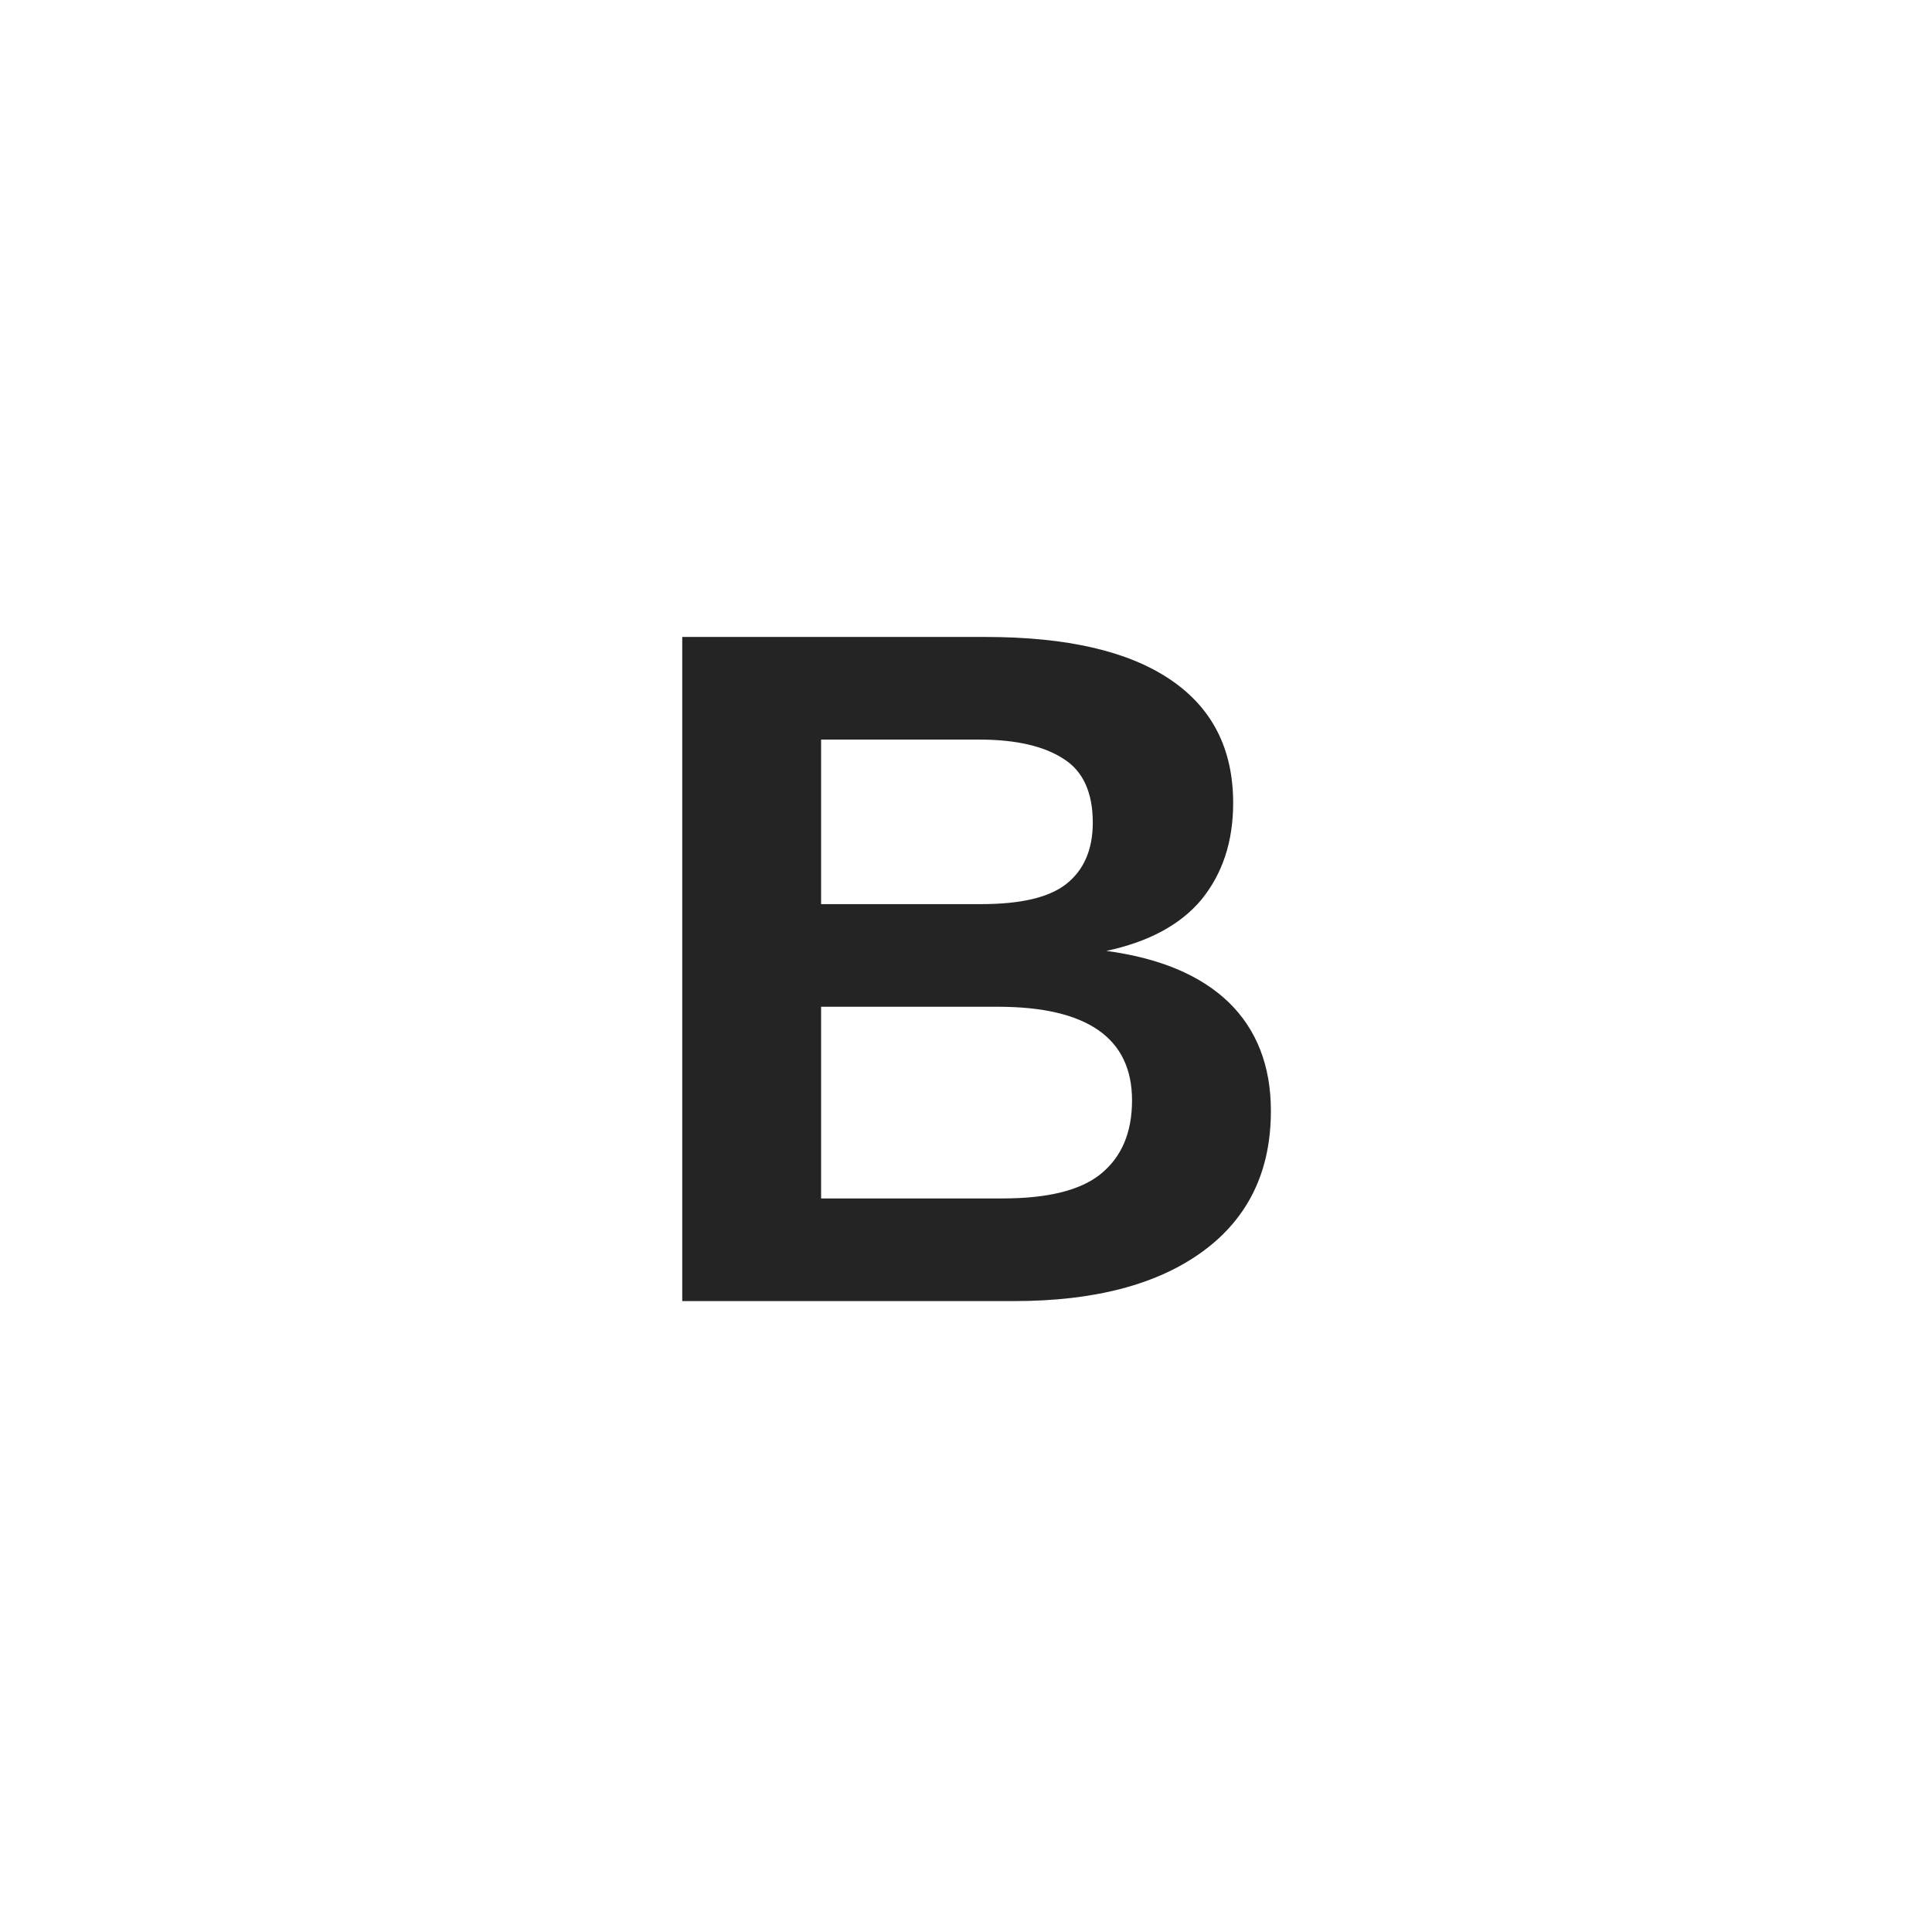
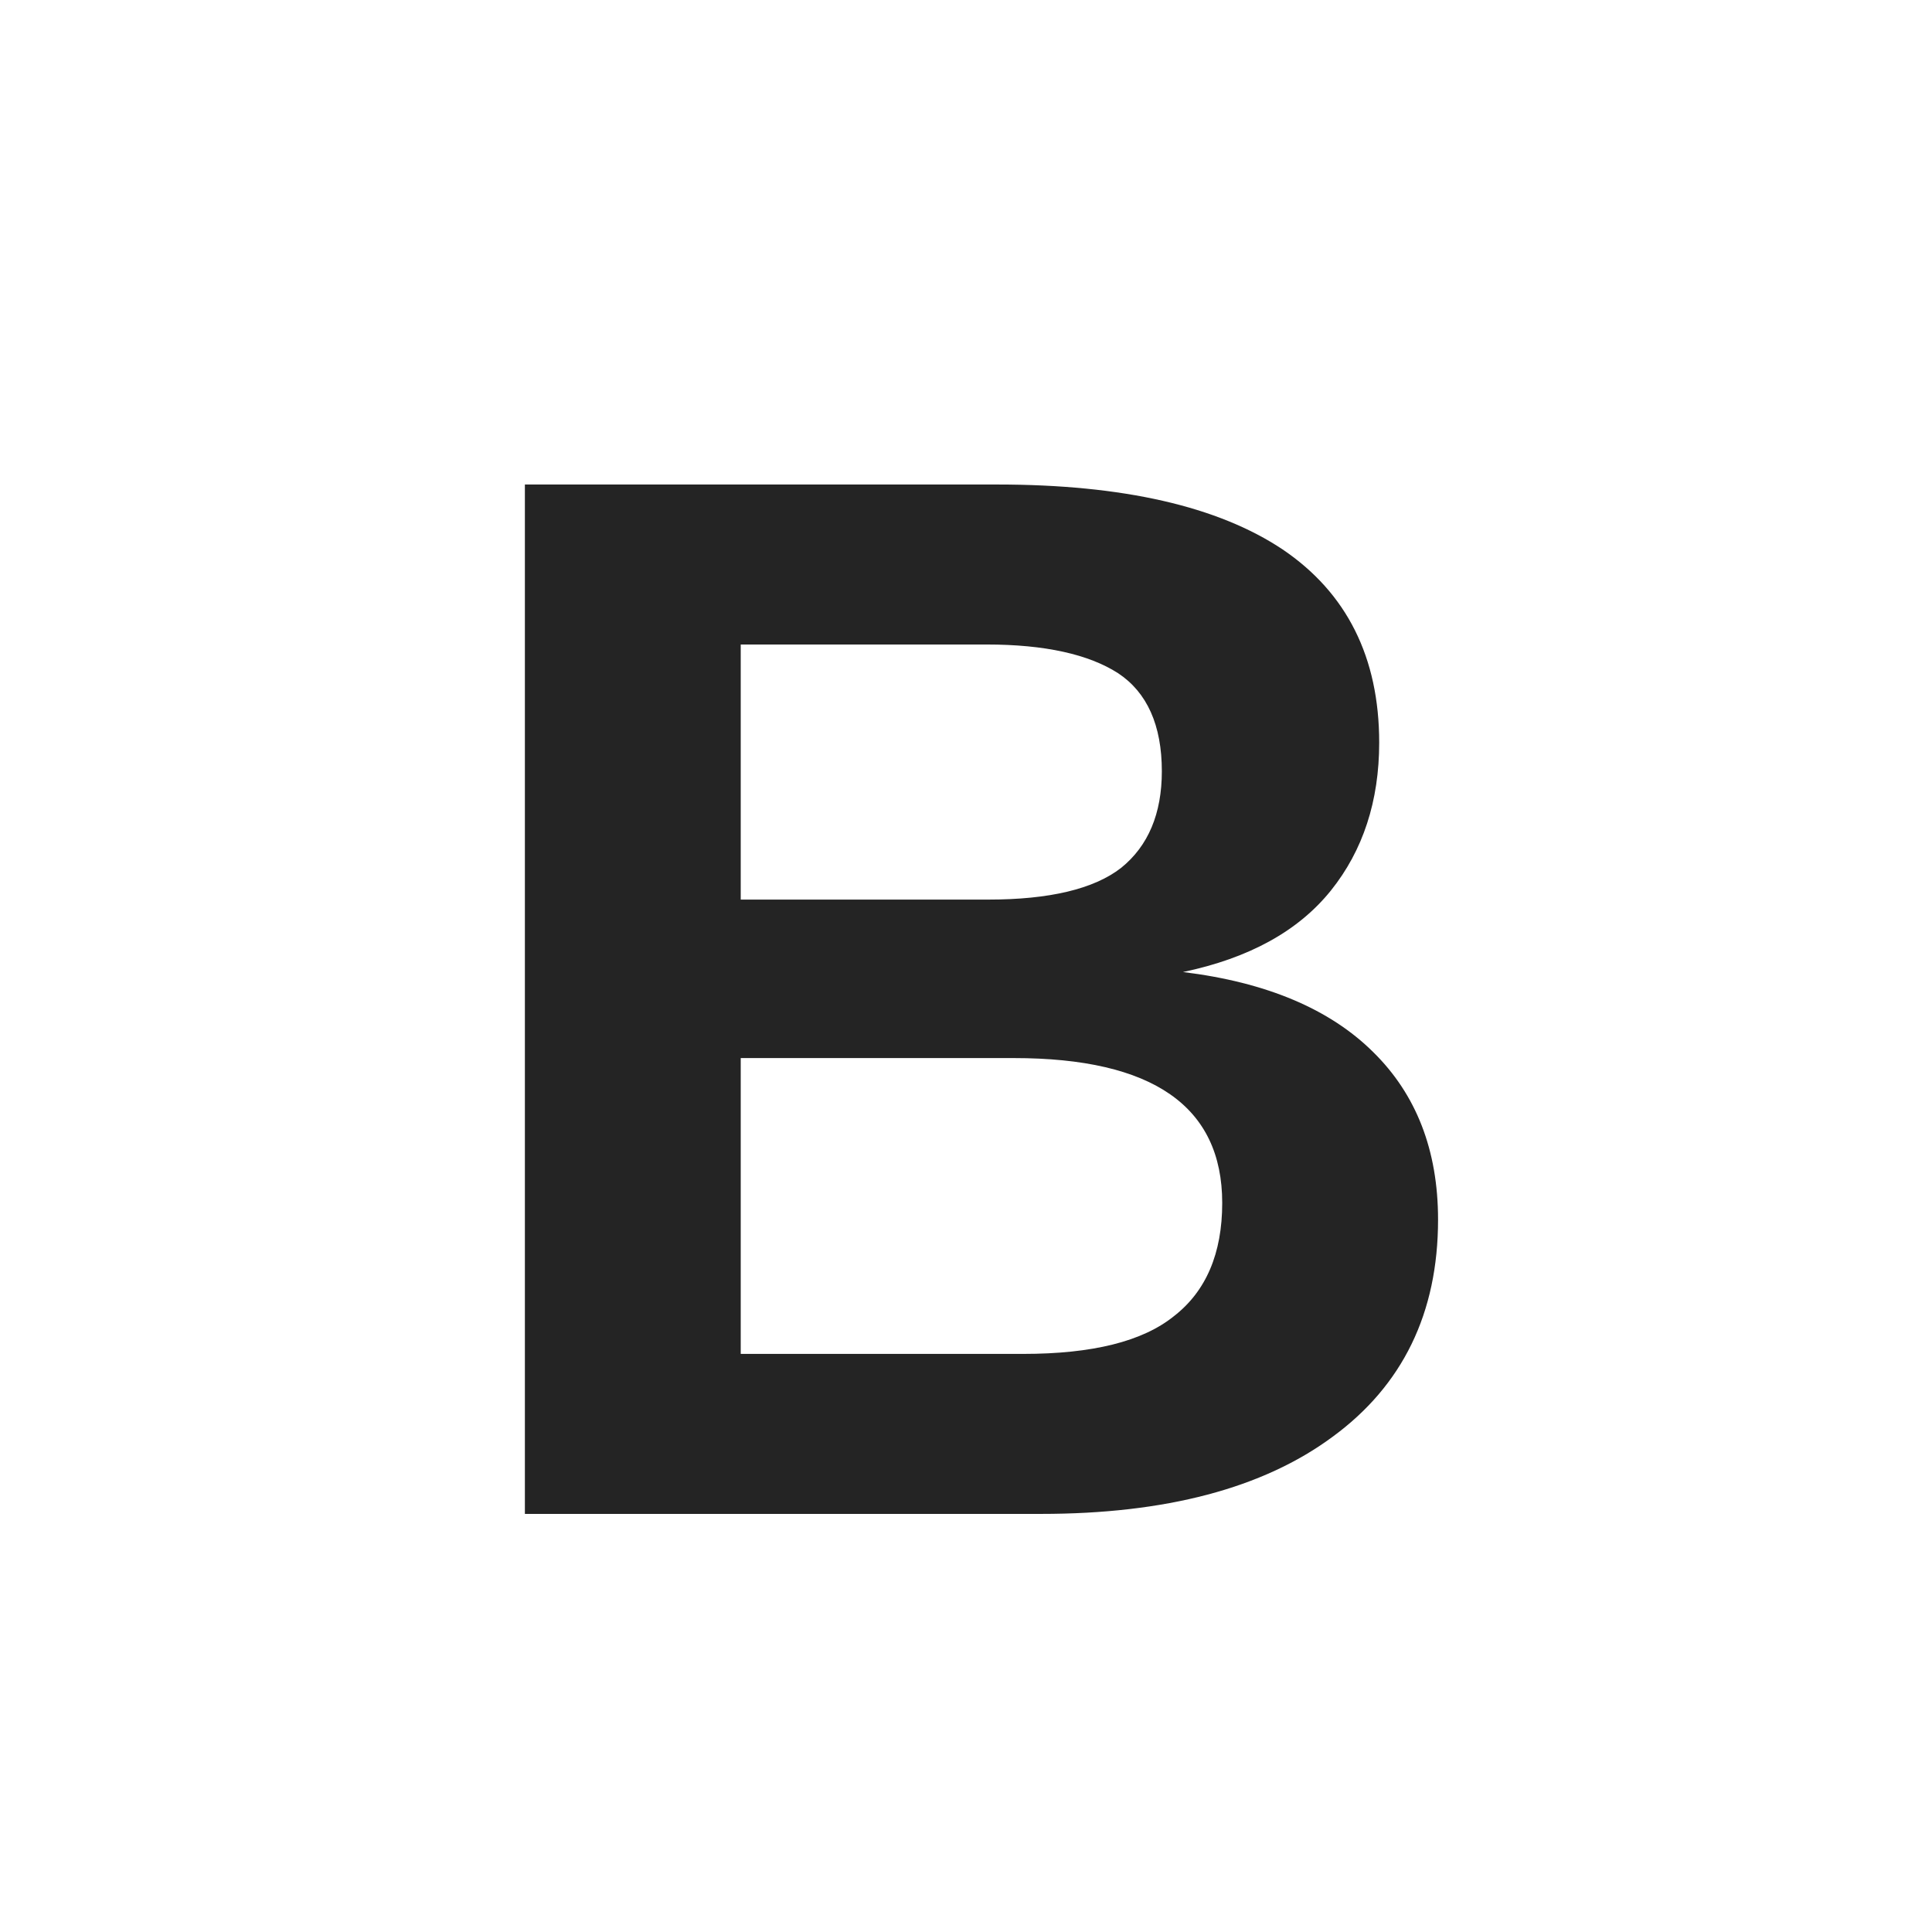
- <svg xmlns="http://www.w3.org/2000/svg" width="20" height="20" viewBox="0 0 20 20">
-   <text x="10" y="10" font-size="10" fill="#242424" font-family="Segoe UI,Arial,sans-serif" font-weight="700" text-anchor="middle" dominant-baseline="central">B</text>
+ <svg xmlns="http://www.w3.org/2000/svg" width="20" height="20" viewBox="0 0 20 20" role="img" aria-label="Bold">
+   <rect width="20" height="20" fill="none" />
+   <text x="10" y="10.3" font-size="15.5" fill="#242424" font-family="Segoe UI,Arial,sans-serif" font-weight="700" text-anchor="middle" dominant-baseline="central">B</text>
</svg>
